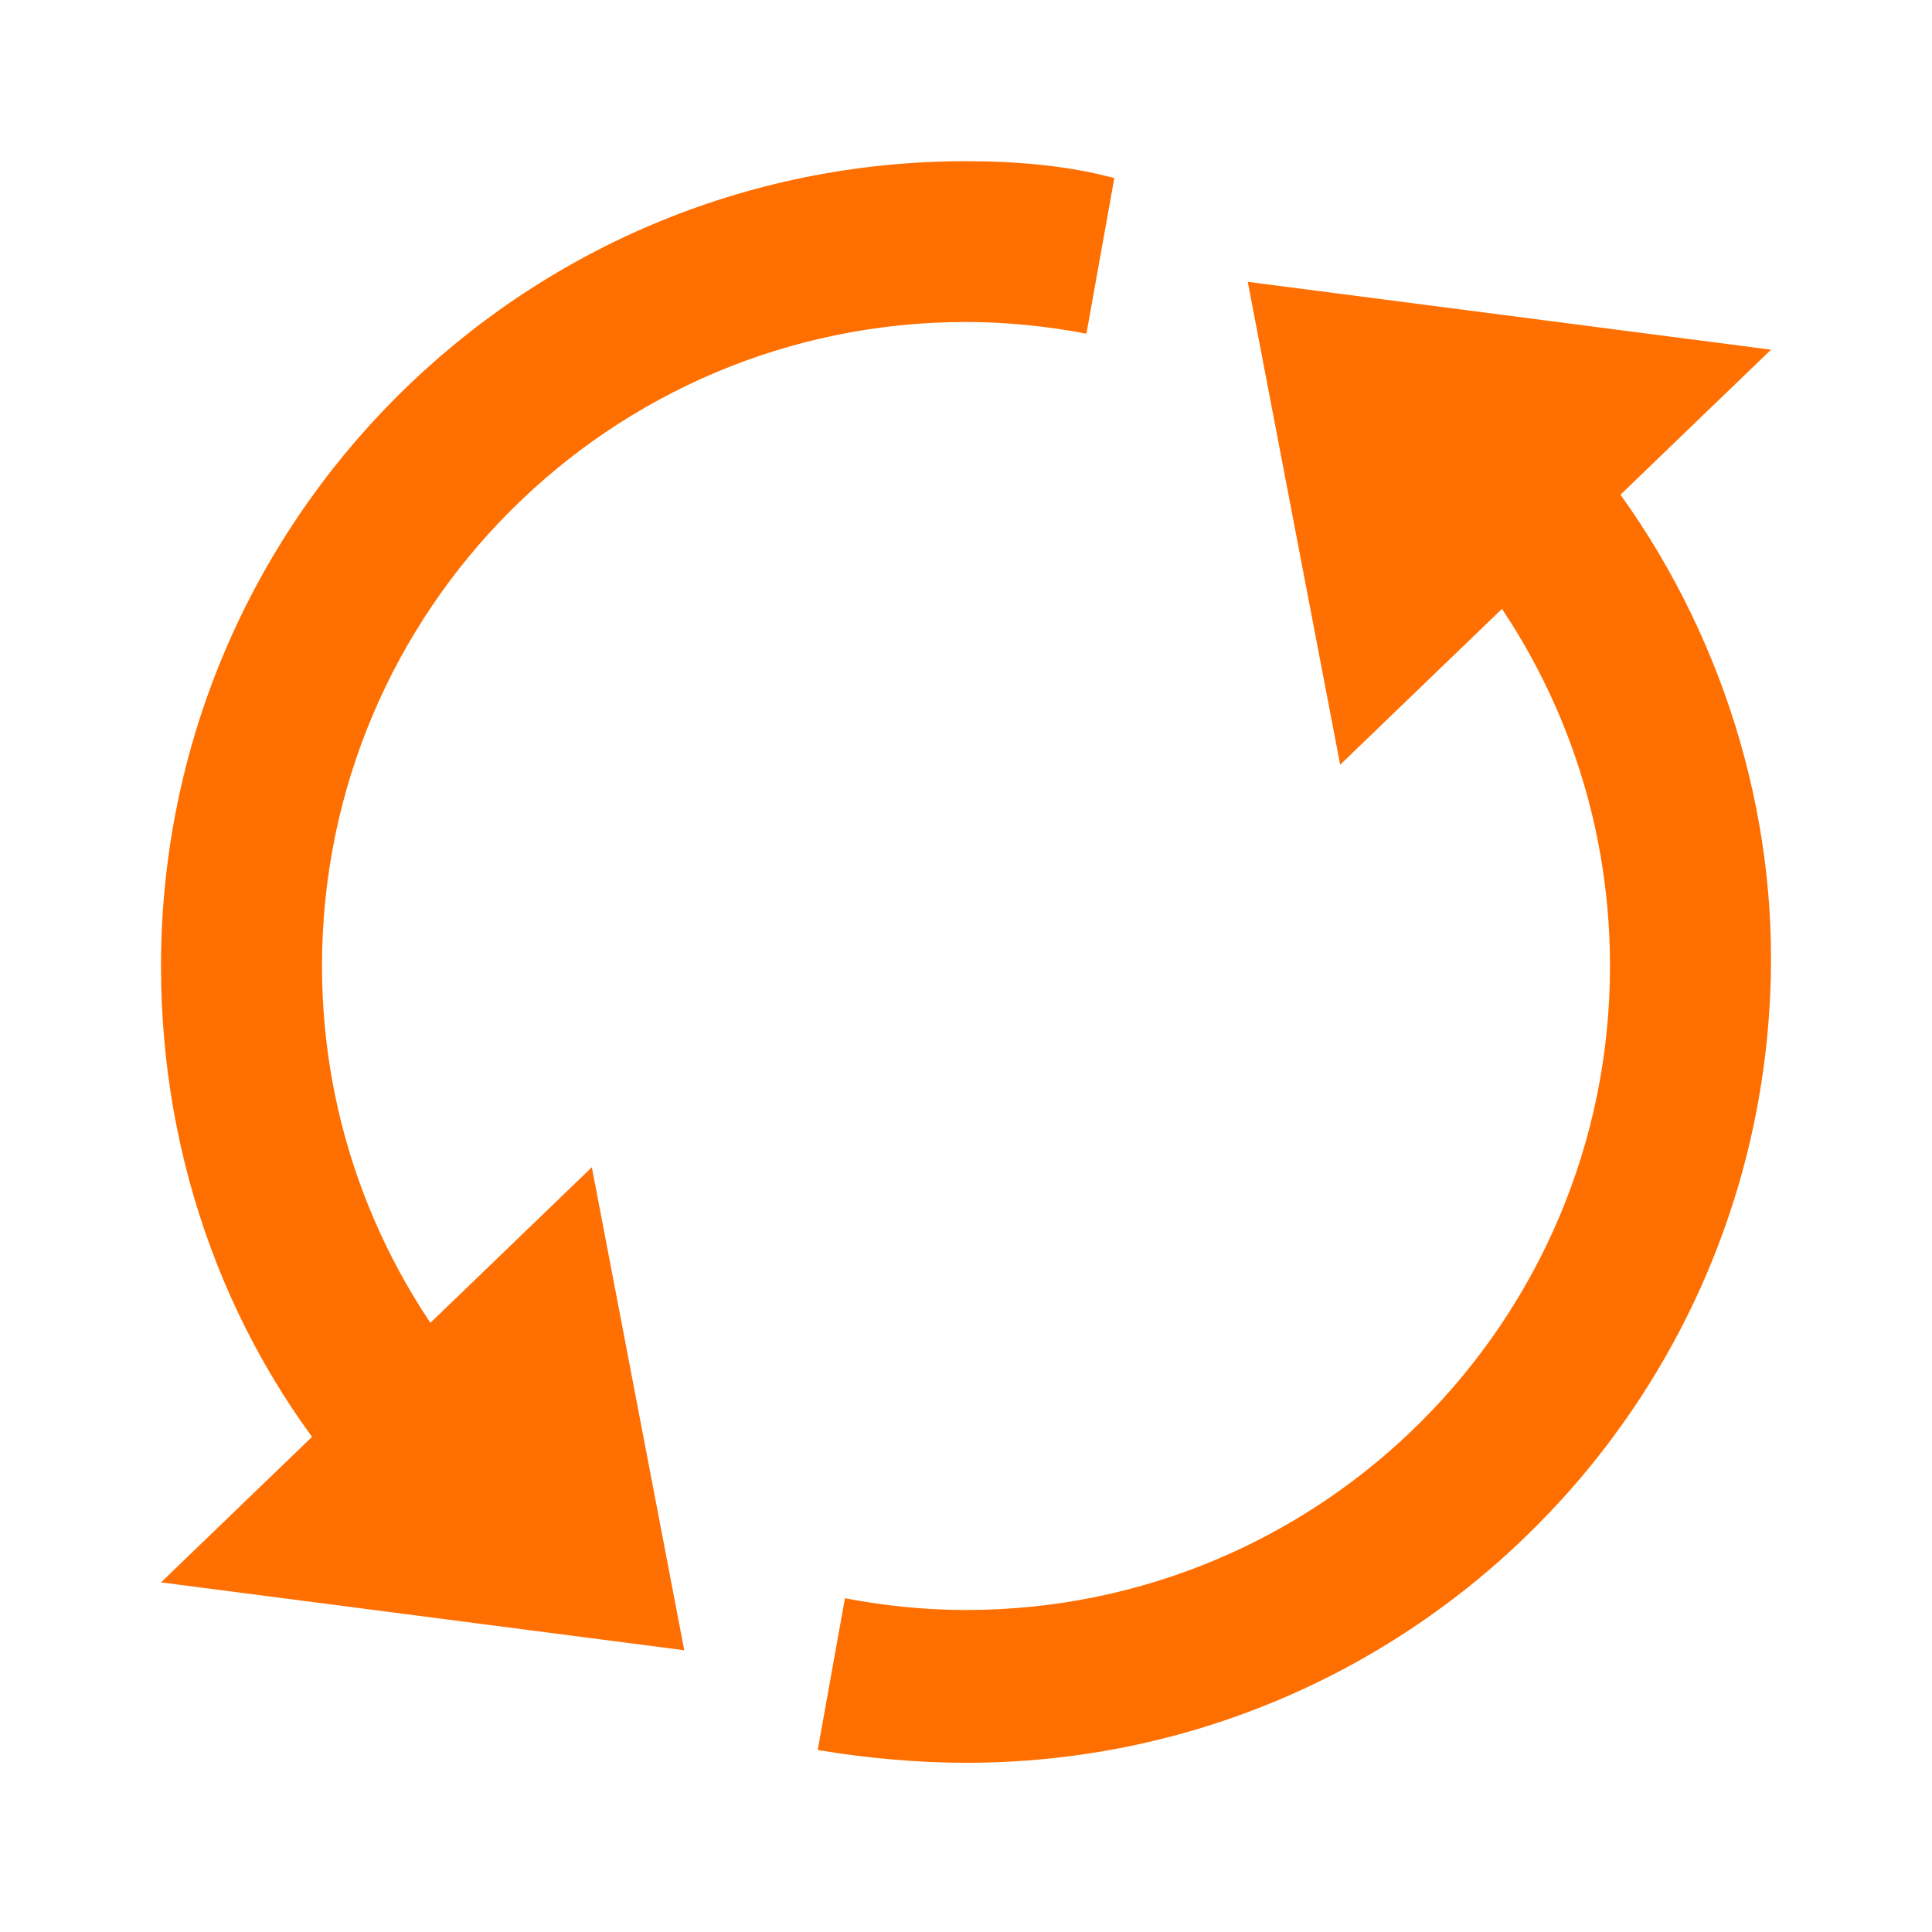
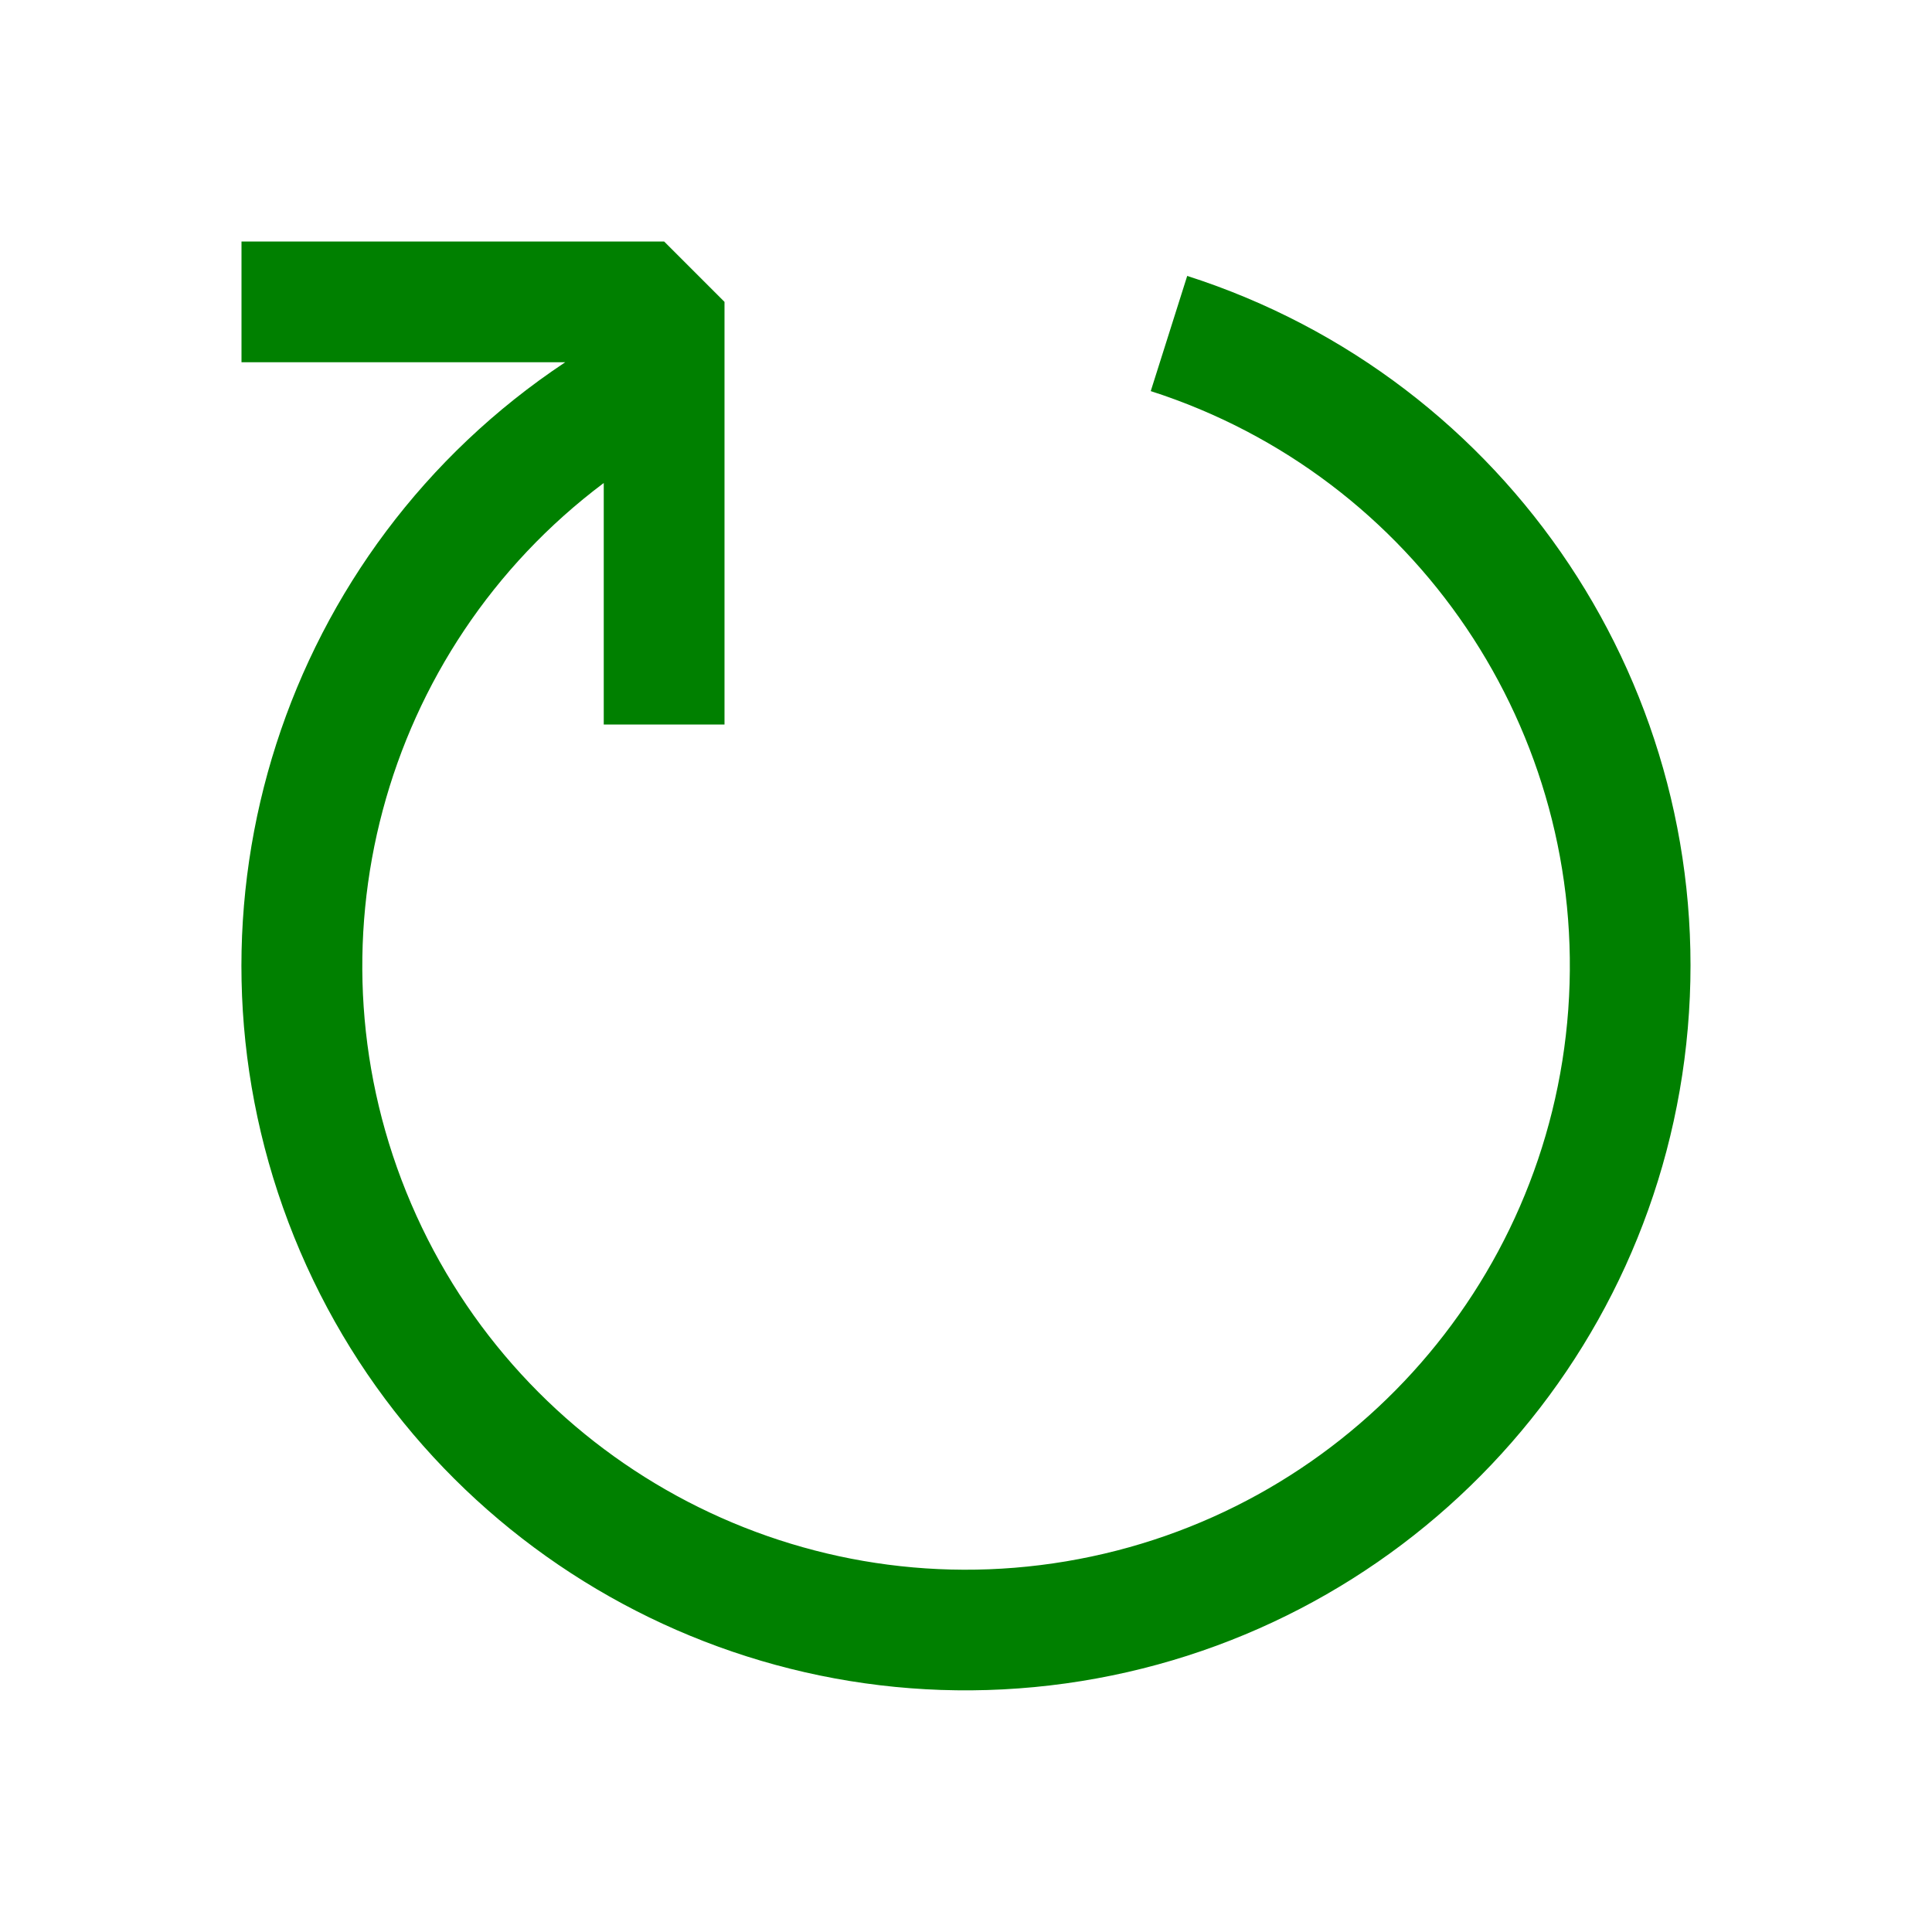
- <svg xmlns="http://www.w3.org/2000/svg" x="0px" y="0px" width="100" height="100" viewBox="0 0 48 48">
-   <path fill="#ff6f02" d="M31 7.002l13 1.686L33.296 19 31 7.002zM17 41L4 39.314 14.704 29 17 41z" />
-   <path fill="#ff6f00" d="M8 24c0-8.837 7.163-16 16-16 1.024 0 2.021.106 2.992.29l.693-3.865C26.525 4.112 25.262 4.005 24 4.005c-11.053 0-20 8.947-20 20 0 4.844 1.686 9.474 4.844 13.051l3.037-2.629C9.468 31.625 8 27.987 8 24zM39.473 11.267l-3.143 2.537C38.622 16.572 40 20.125 40 24c0 8.837-7.163 16-16 16-1.029 0-2.033-.106-3.008-.292l-.676 3.771c1.262.21 2.525.317 3.684.317 11.053 0 20-8.947 20-20C44 19.375 42.421 14.848 39.473 11.267z" />
+ <svg xmlns="http://www.w3.org/2000/svg" width="128" height="128" viewBox="0 0 16 16">
+   <path fill="green" fill-rule="evenodd" d="M4.681 3H2V2h3.5l.5.5V6H5V4a5 5 0 1 0 4.53-.761l.302-.954A6 6 0 1 1 4.681 3" clip-rule="evenodd" />
</svg>
